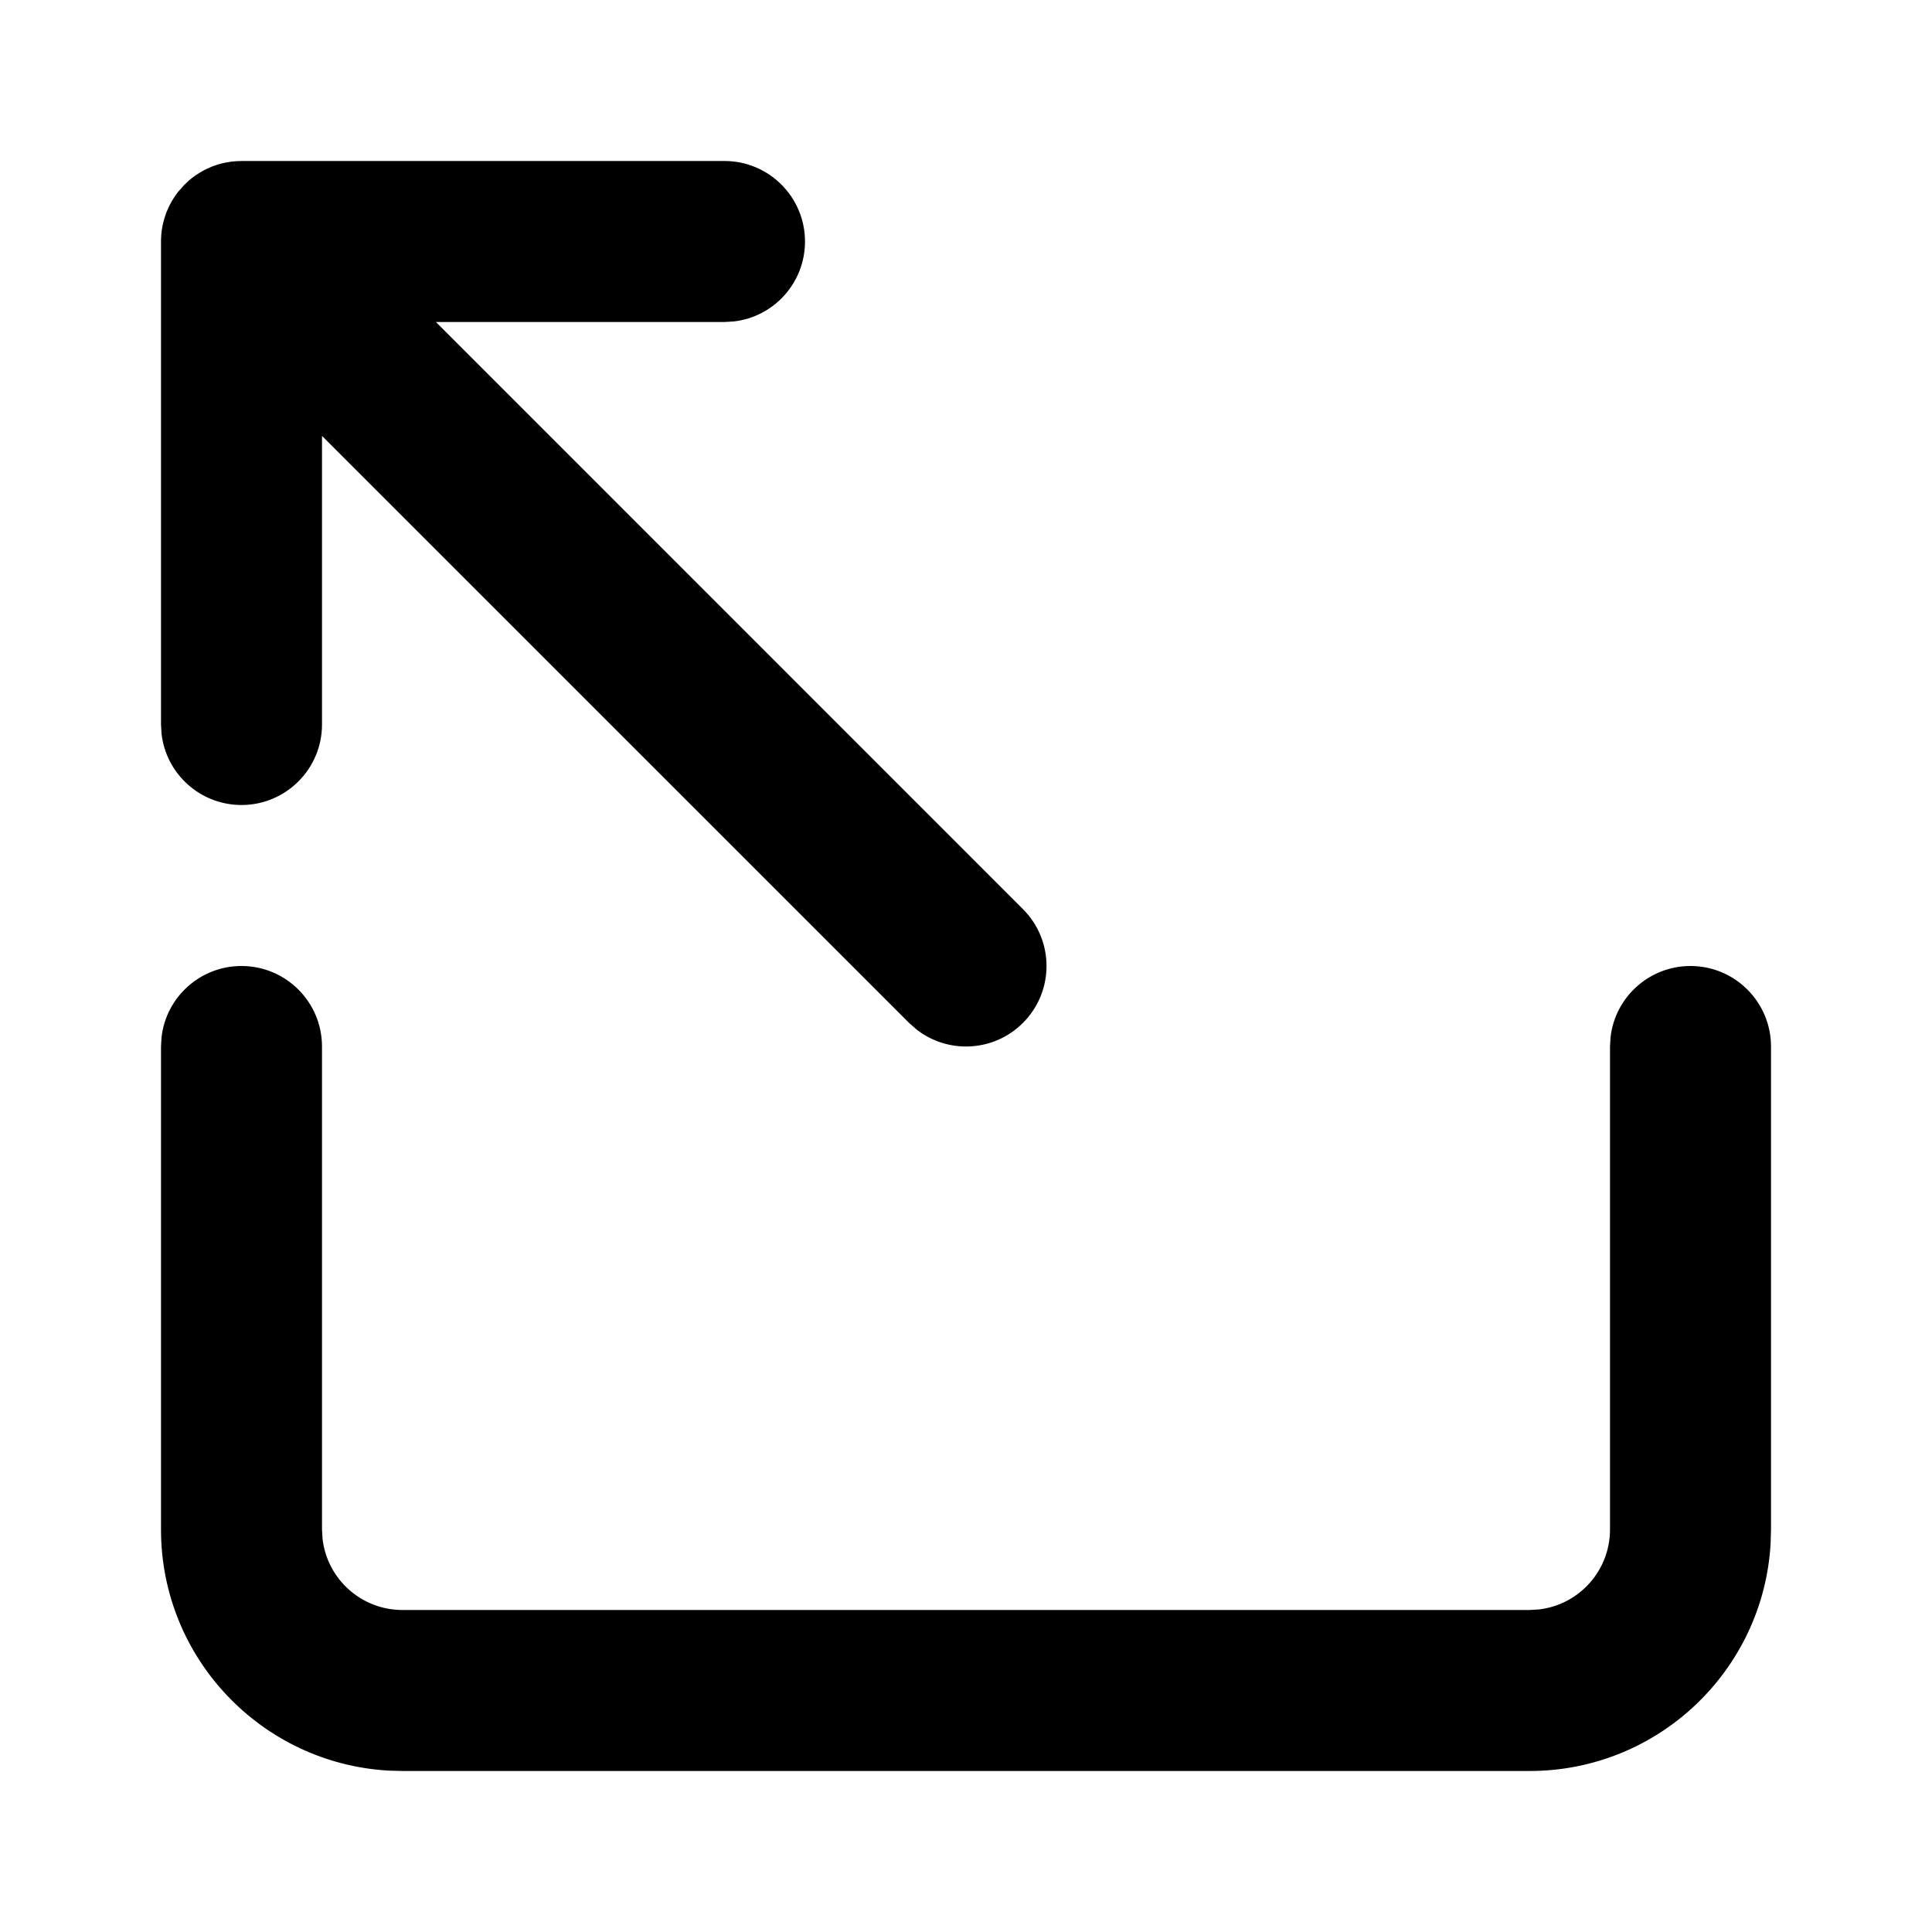
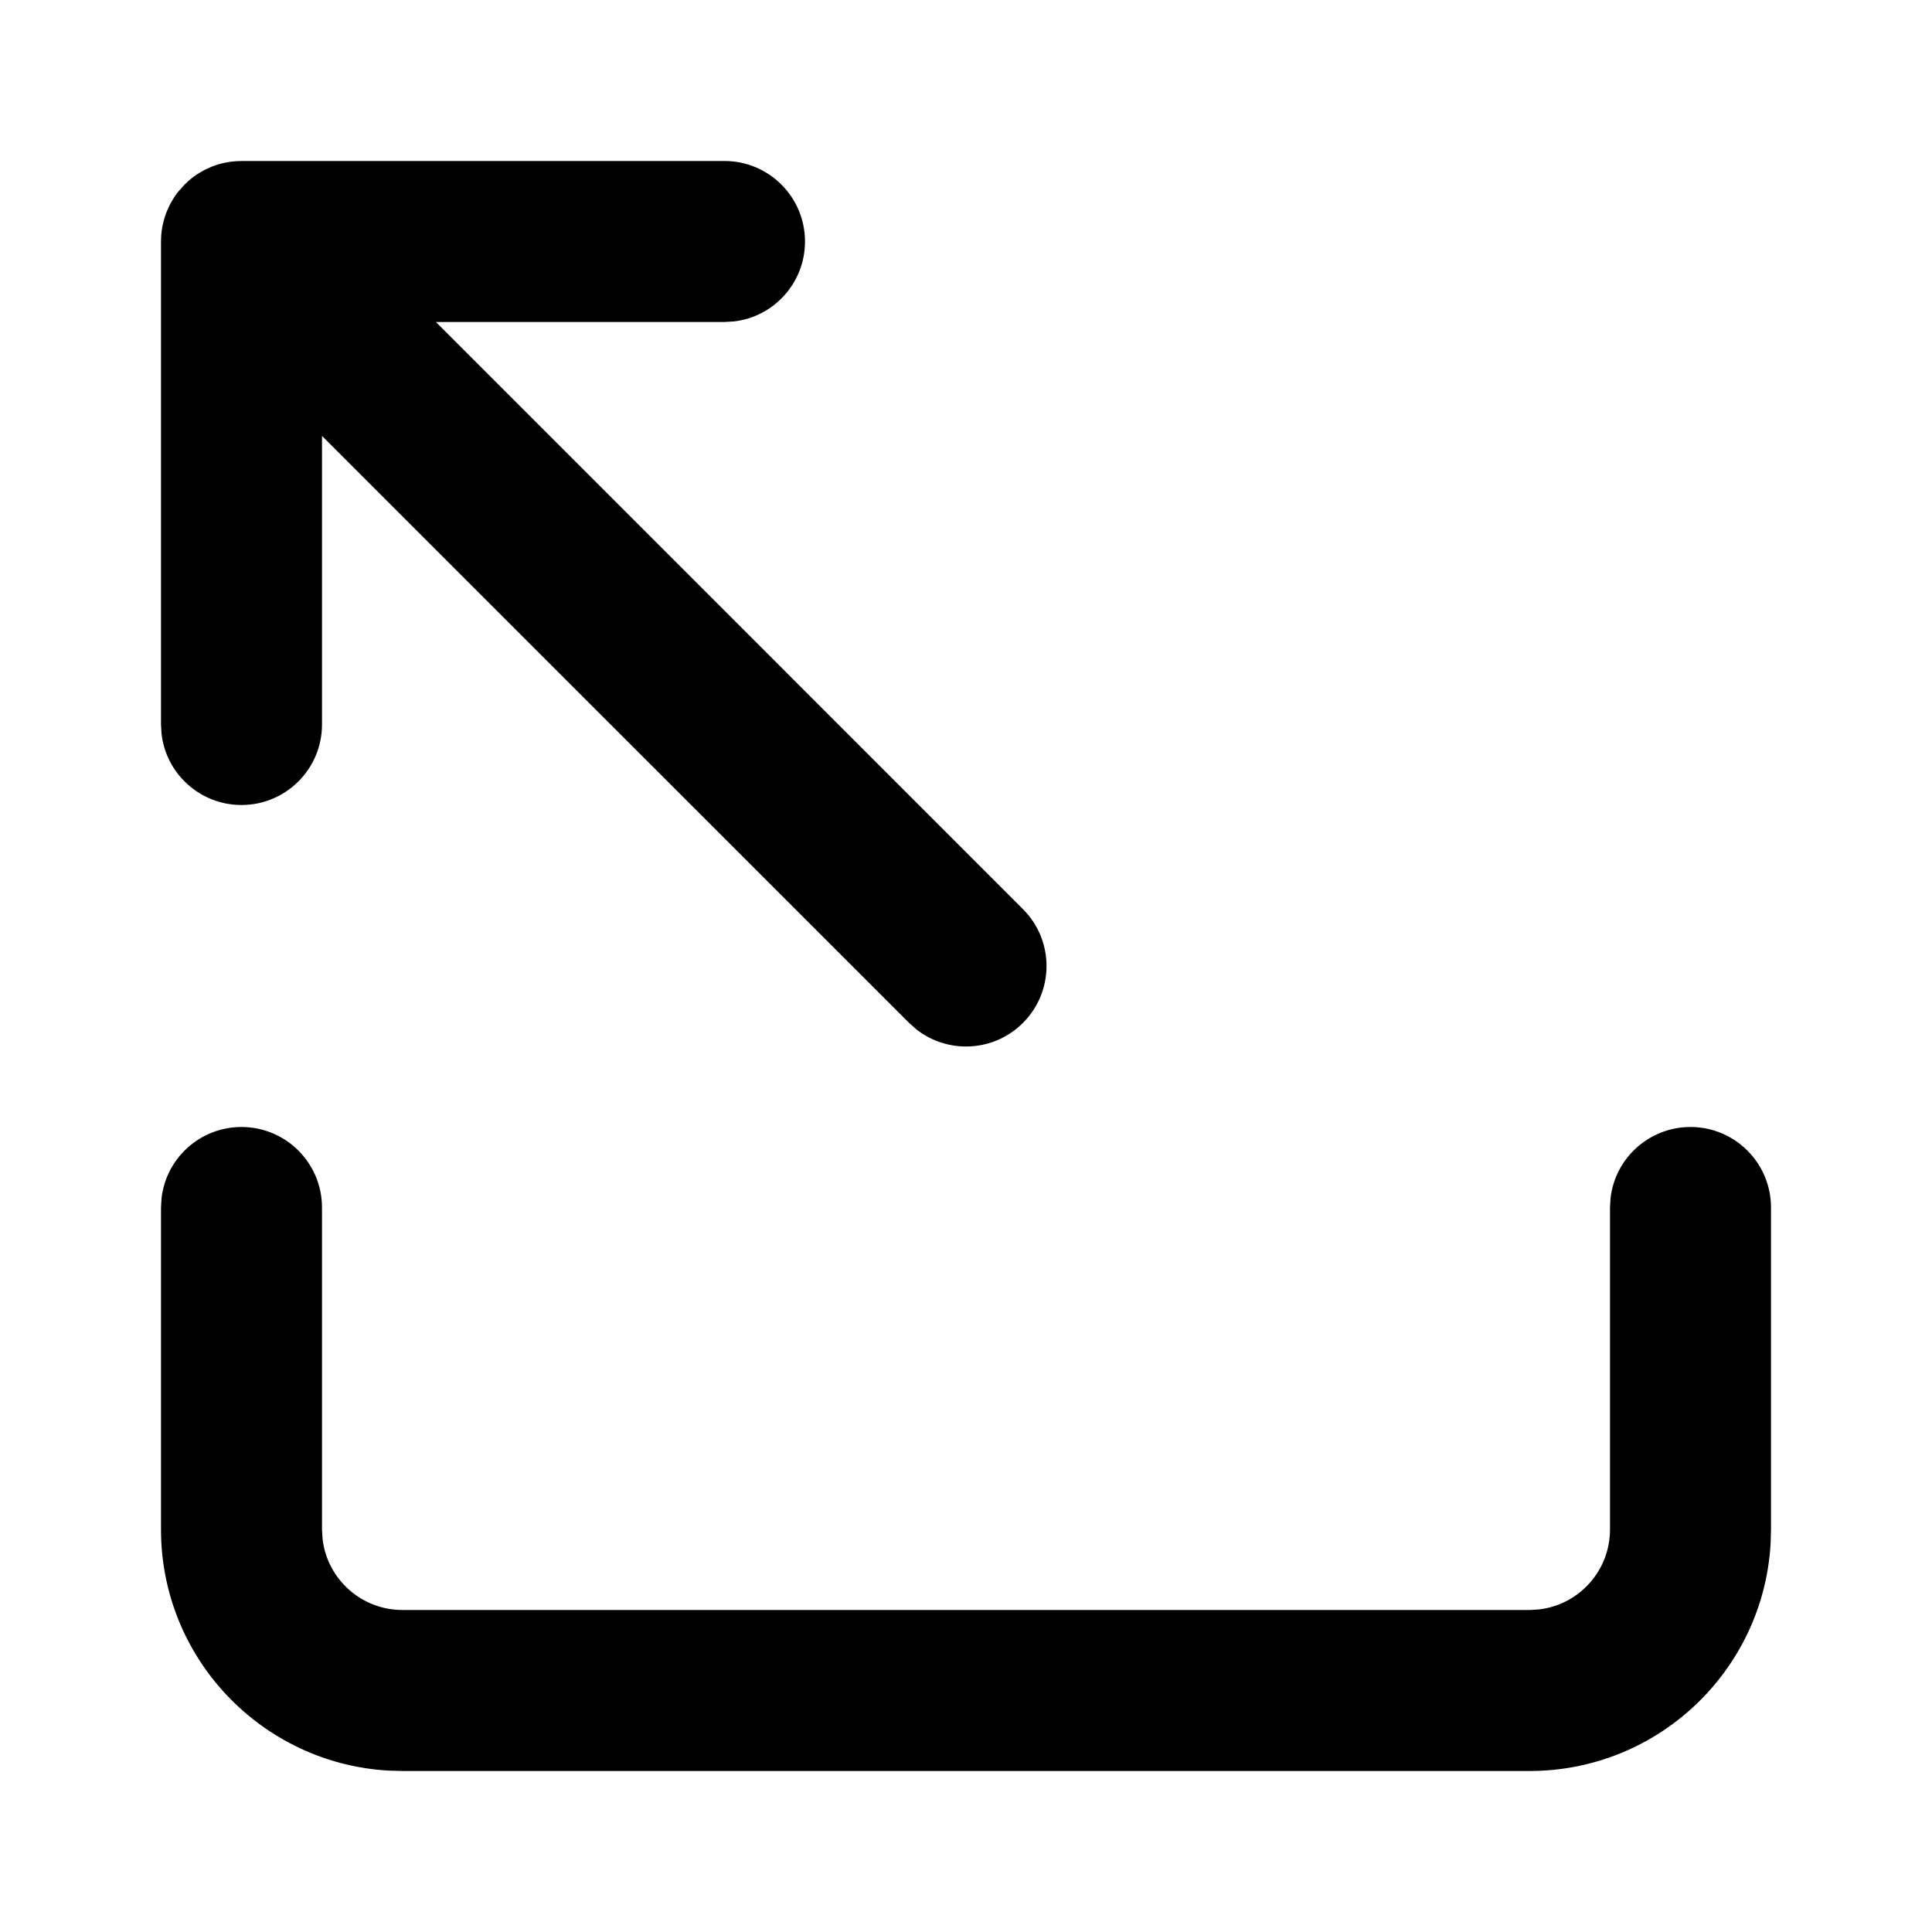
<svg xmlns="http://www.w3.org/2000/svg" width="24" height="24" viewBox="0 0 24 24">
-   <path d="M21,12 C21.552,12 22,12.448 22,13 L22,13 L22,19 L21.995,19.176 C21.904,20.751 20.598,22 19,22 L19,22 L5,22 L4.824,21.995 C3.249,21.904 2,20.598 2,19 L2,19 L2,13 L2.007,12.883 C2.064,12.386 2.487,12 3,12 C3.552,12 4,12.448 4,13 L4,13 L4,19 L4.007,19.117 C4.064,19.614 4.487,20 5,20 L5,20 L19,20 L19.117,19.993 C19.614,19.936 20,19.513 20,19 L20,19 L20,13 L20.007,12.883 C20.064,12.386 20.487,12 21,12 Z M9,2 C9.552,2 10,2.448 10,3 C10,3.513 9.614,3.936 9.117,3.993 L9,4 L5.415,4 L12.707,11.293 C13.098,11.683 13.098,12.317 12.707,12.707 C12.347,13.068 11.779,13.095 11.387,12.79 L11.293,12.707 L4,5.415 L4,9 C4,9.552 3.552,10 3,10 C2.487,10 2.064,9.614 2.007,9.117 L2,9 L2,2.982 L2.001,2.946 L2.001,2.981 L2.003,2.918 L2.011,2.851 L2.011,2.851 C2.014,2.834 2.017,2.817 2.02,2.799 C2.025,2.777 2.03,2.756 2.036,2.734 C2.04,2.719 2.045,2.703 2.05,2.688 C2.056,2.668 2.063,2.648 2.071,2.629 L2.094,2.577 L2.094,2.577 C2.103,2.556 2.114,2.536 2.125,2.516 C2.131,2.504 2.139,2.491 2.146,2.479 C2.162,2.454 2.178,2.429 2.196,2.405 L2.213,2.383 L2.213,2.383 L2.289,2.297 L2.289,2.297 L2.349,2.242 L2.293,2.293 L2.347,2.242 L2.347,2.242 L2.362,2.23 L2.375,2.22 L2.375,2.22 L2.385,2.211 L2.405,2.196 L2.405,2.196 C2.429,2.178 2.454,2.162 2.479,2.146 L2.516,2.125 L2.516,2.125 C2.536,2.114 2.556,2.103 2.577,2.094 L2.629,2.071 L2.629,2.071 C2.648,2.063 2.668,2.056 2.688,2.05 L2.708,2.043 L2.708,2.043 L2.729,2.037 C2.753,2.03 2.777,2.025 2.801,2.02 L2.824,2.016 L2.824,2.016 L2.846,2.012 C2.858,2.01 2.871,2.008 2.883,2.007 L2.916,2.004 C2.924,2.003 2.933,2.002 2.941,2.002 L2.98,2.001 L3,2 L9,2 Z" />
+   <path d="M21,14 C21.552,14 22,14.448 22,15 L22,15 L22,19 L21.995,19.176 C21.904,20.751 20.598,22 19,22 L19,22 L5,22 L4.824,21.995 C3.249,21.904 2,20.598 2,19 L2,19 L2,15 L2.007,14.883 C2.064,14.386 2.487,14 3,14 C3.552,14 4,14.448 4,15 L4,15 L4,19 L4.007,19.117 C4.064,19.614 4.487,20 5,20 L5,20 L19,20 L19.117,19.993 C19.614,19.936 20,19.513 20,19 L20,19 L20,15 L20.007,14.883 C20.064,14.386 20.487,14 21,14 Z M9,2 C9.552,2 10,2.448 10,3 C10,3.513 9.614,3.936 9.117,3.993 L9,4 L5.415,4 L12.707,11.293 C13.098,11.683 13.098,12.317 12.707,12.707 C12.347,13.068 11.779,13.095 11.387,12.79 L11.293,12.707 L4,5.415 L4,9 C4,9.552 3.552,10 3,10 C2.487,10 2.064,9.614 2.007,9.117 L2,9 L2,2.982 L2.001,2.946 L2.001,2.981 L2.003,2.918 L2.011,2.851 L2.011,2.851 C2.014,2.834 2.017,2.817 2.02,2.799 C2.025,2.777 2.03,2.756 2.036,2.734 C2.04,2.719 2.045,2.703 2.05,2.688 C2.056,2.668 2.063,2.648 2.071,2.629 L2.094,2.577 L2.094,2.577 C2.103,2.556 2.114,2.536 2.125,2.516 C2.131,2.504 2.139,2.491 2.146,2.479 C2.162,2.454 2.178,2.429 2.196,2.405 L2.213,2.383 L2.213,2.383 L2.289,2.297 L2.289,2.297 L2.349,2.242 L2.293,2.293 L2.347,2.242 L2.347,2.242 L2.362,2.23 L2.375,2.22 L2.375,2.22 L2.385,2.211 L2.405,2.196 L2.405,2.196 C2.429,2.178 2.454,2.162 2.479,2.146 L2.516,2.125 L2.516,2.125 C2.536,2.114 2.556,2.103 2.577,2.094 L2.629,2.071 L2.629,2.071 C2.648,2.063 2.668,2.056 2.688,2.05 L2.708,2.043 L2.708,2.043 L2.729,2.037 C2.753,2.03 2.777,2.025 2.801,2.02 L2.824,2.016 L2.824,2.016 L2.846,2.012 C2.858,2.01 2.871,2.008 2.883,2.007 L2.916,2.004 C2.924,2.003 2.933,2.002 2.941,2.002 L2.98,2.001 L3,2 L9,2 Z" />
</svg>
